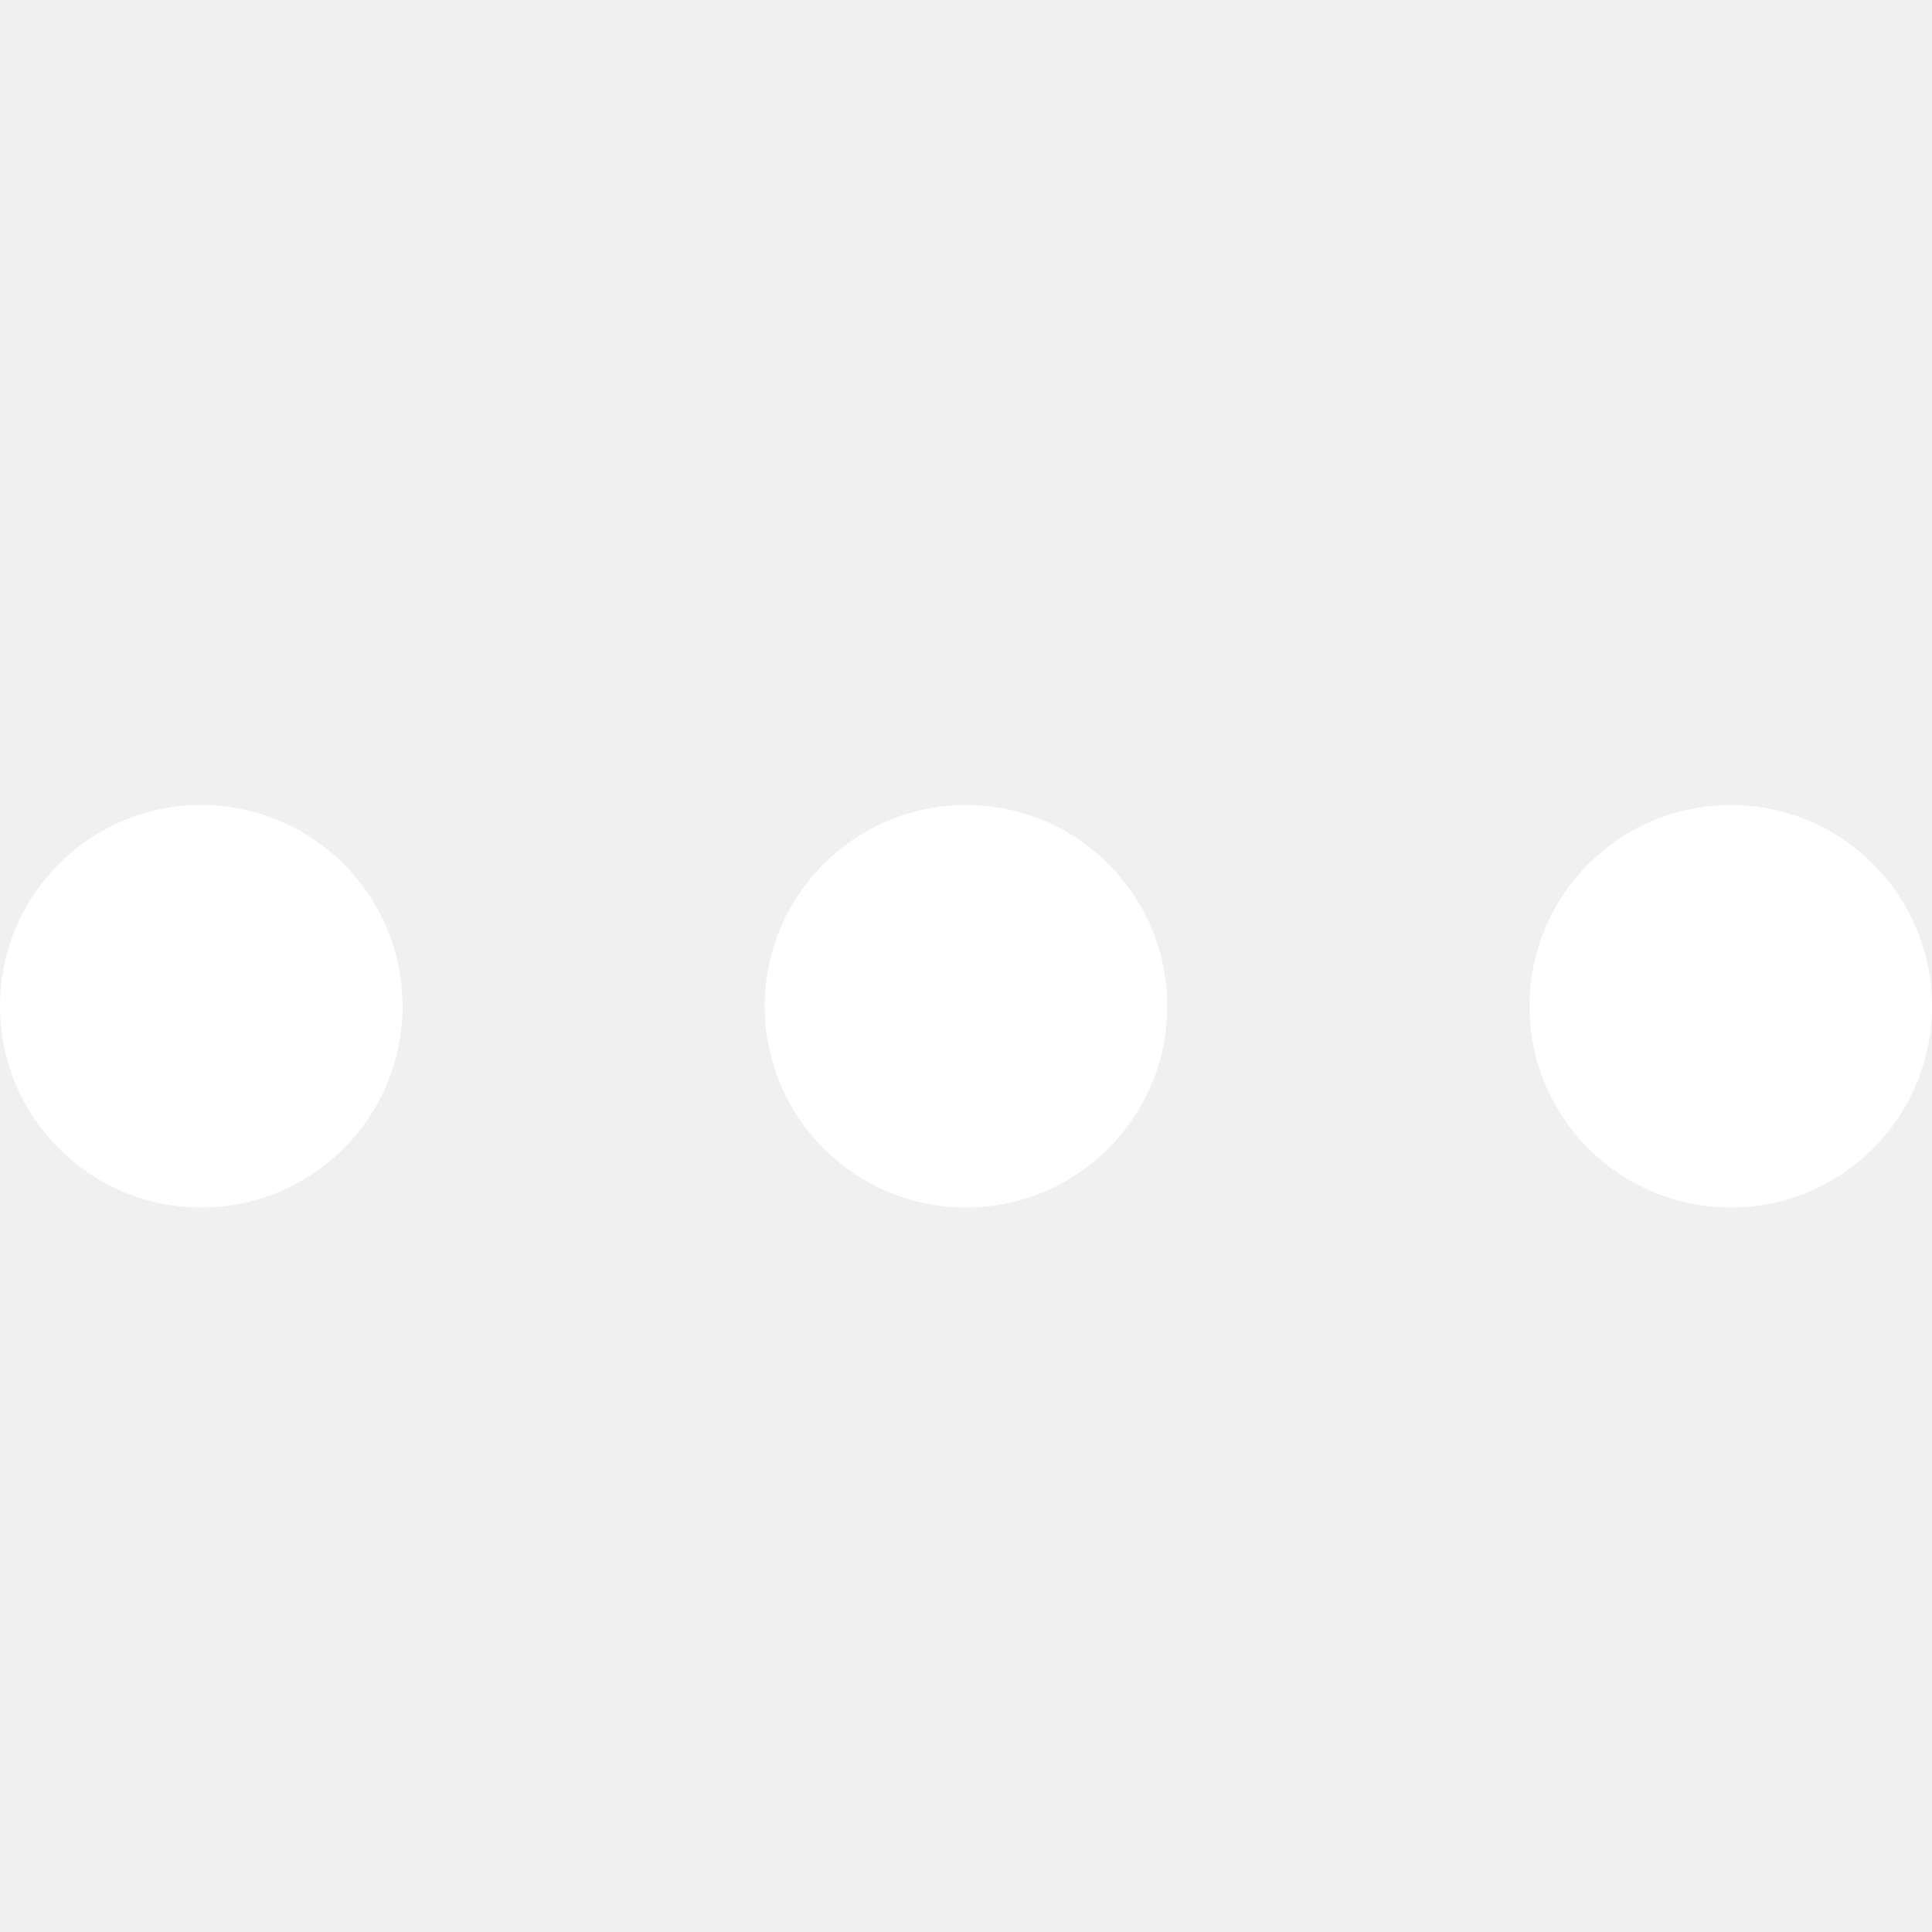
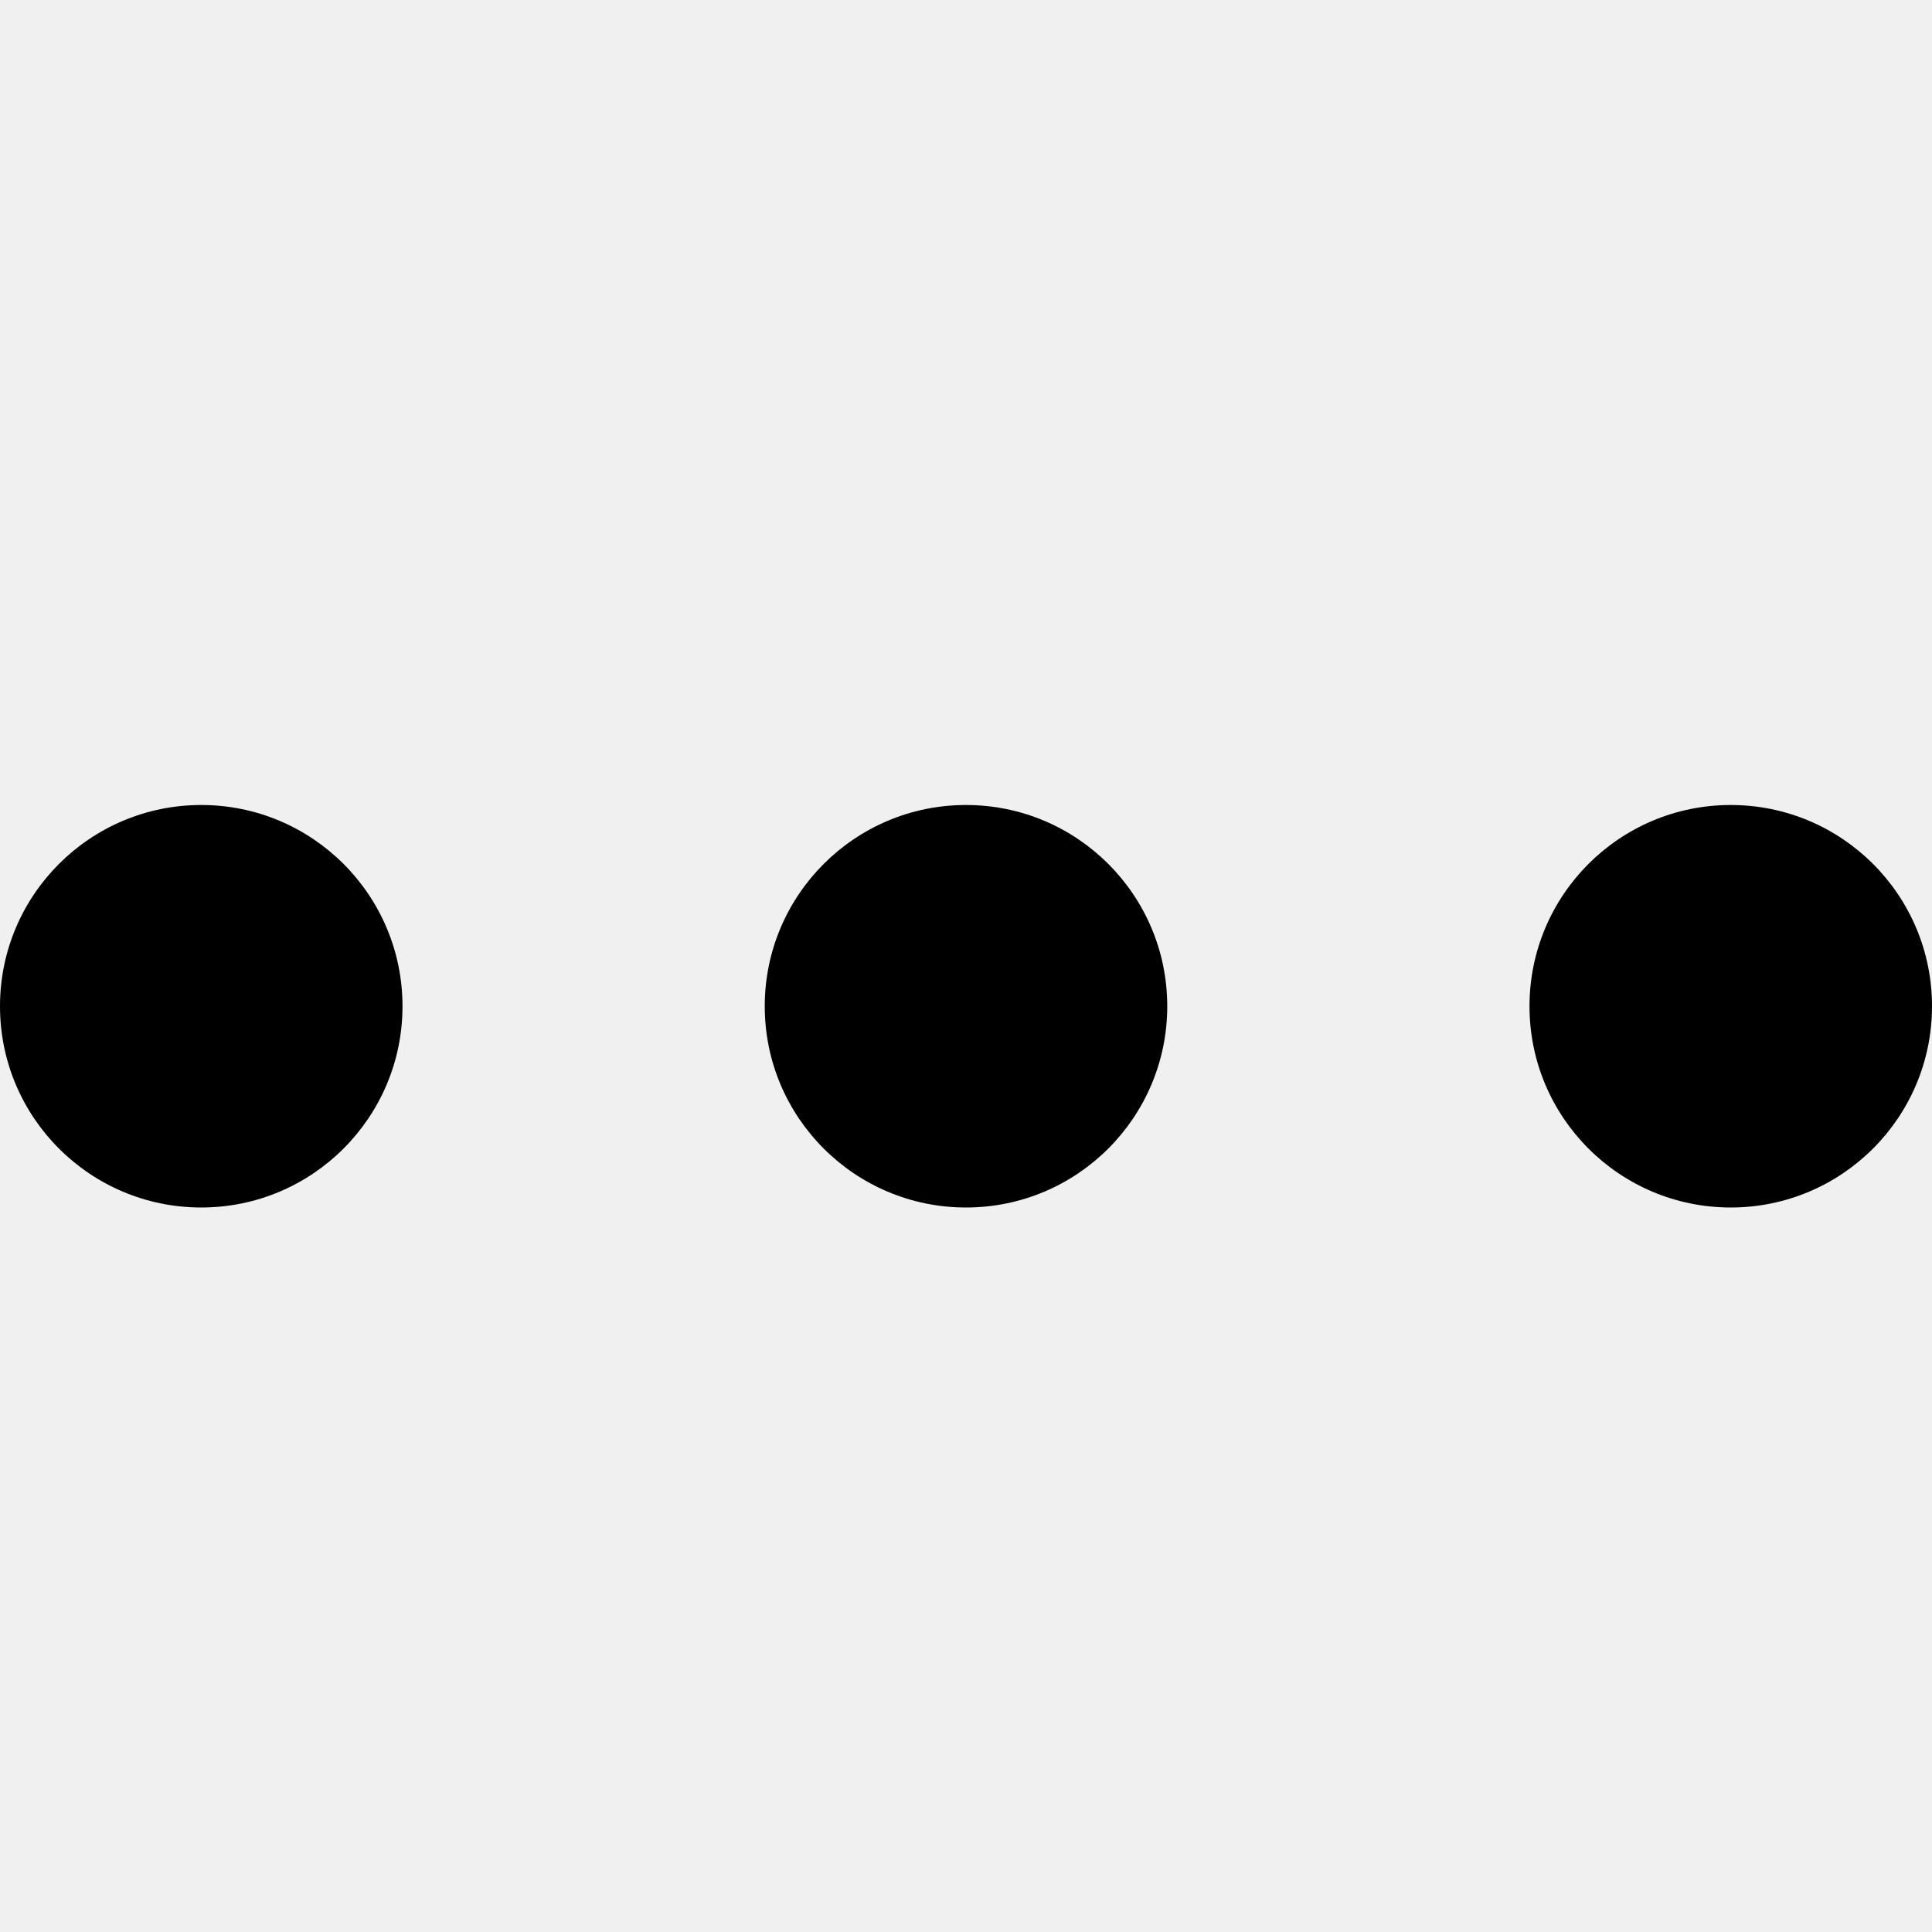
<svg xmlns="http://www.w3.org/2000/svg" viewBox="0 0 24 24">
  <g>
-     <circle cx="2.5" cy="12.5" r="2.5" fill="white" />
-     <circle cx="12" cy="12.5" r="2.5" fill="white" />
-     <circle cx="21.5" cy="12.5" r="2.5" fill="white" />
+     <circle cx="2.5" cy="12.5" r="2.5" />
+     <circle cx="12" cy="12.5" r="2.5" />
+     <circle cx="21.5" cy="12.5" r="2.5" />
  </g>
</svg>
